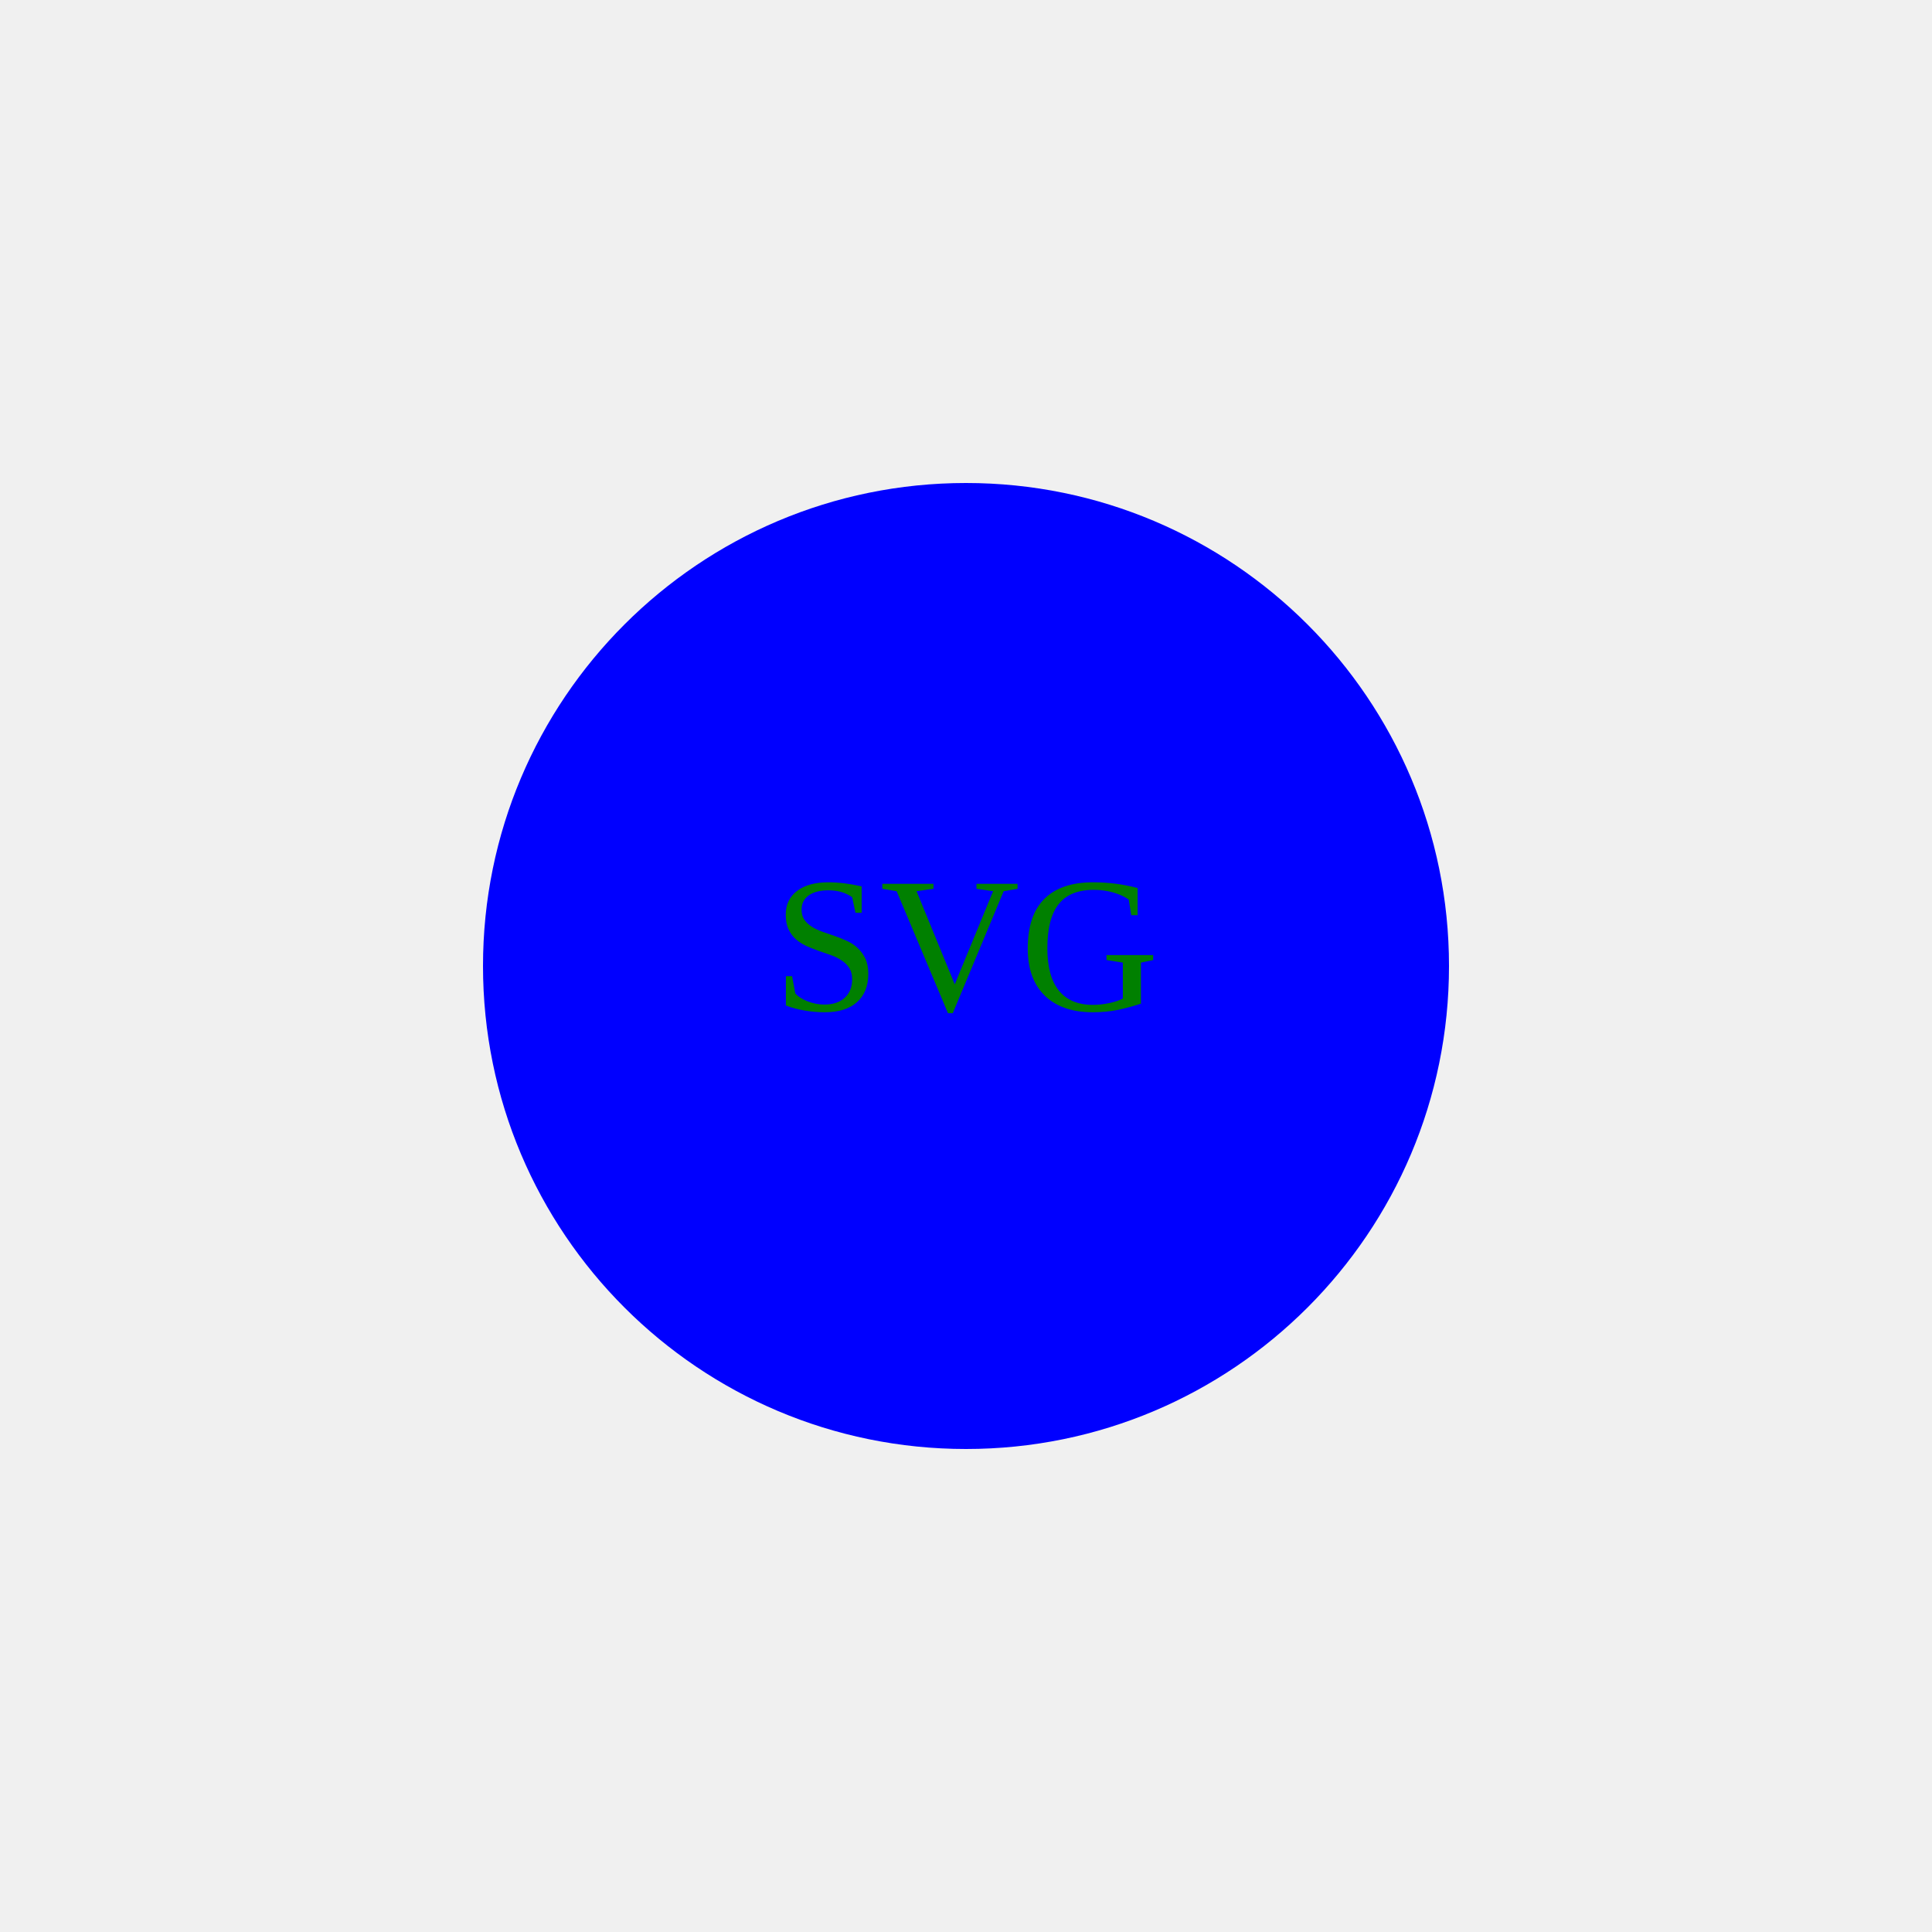
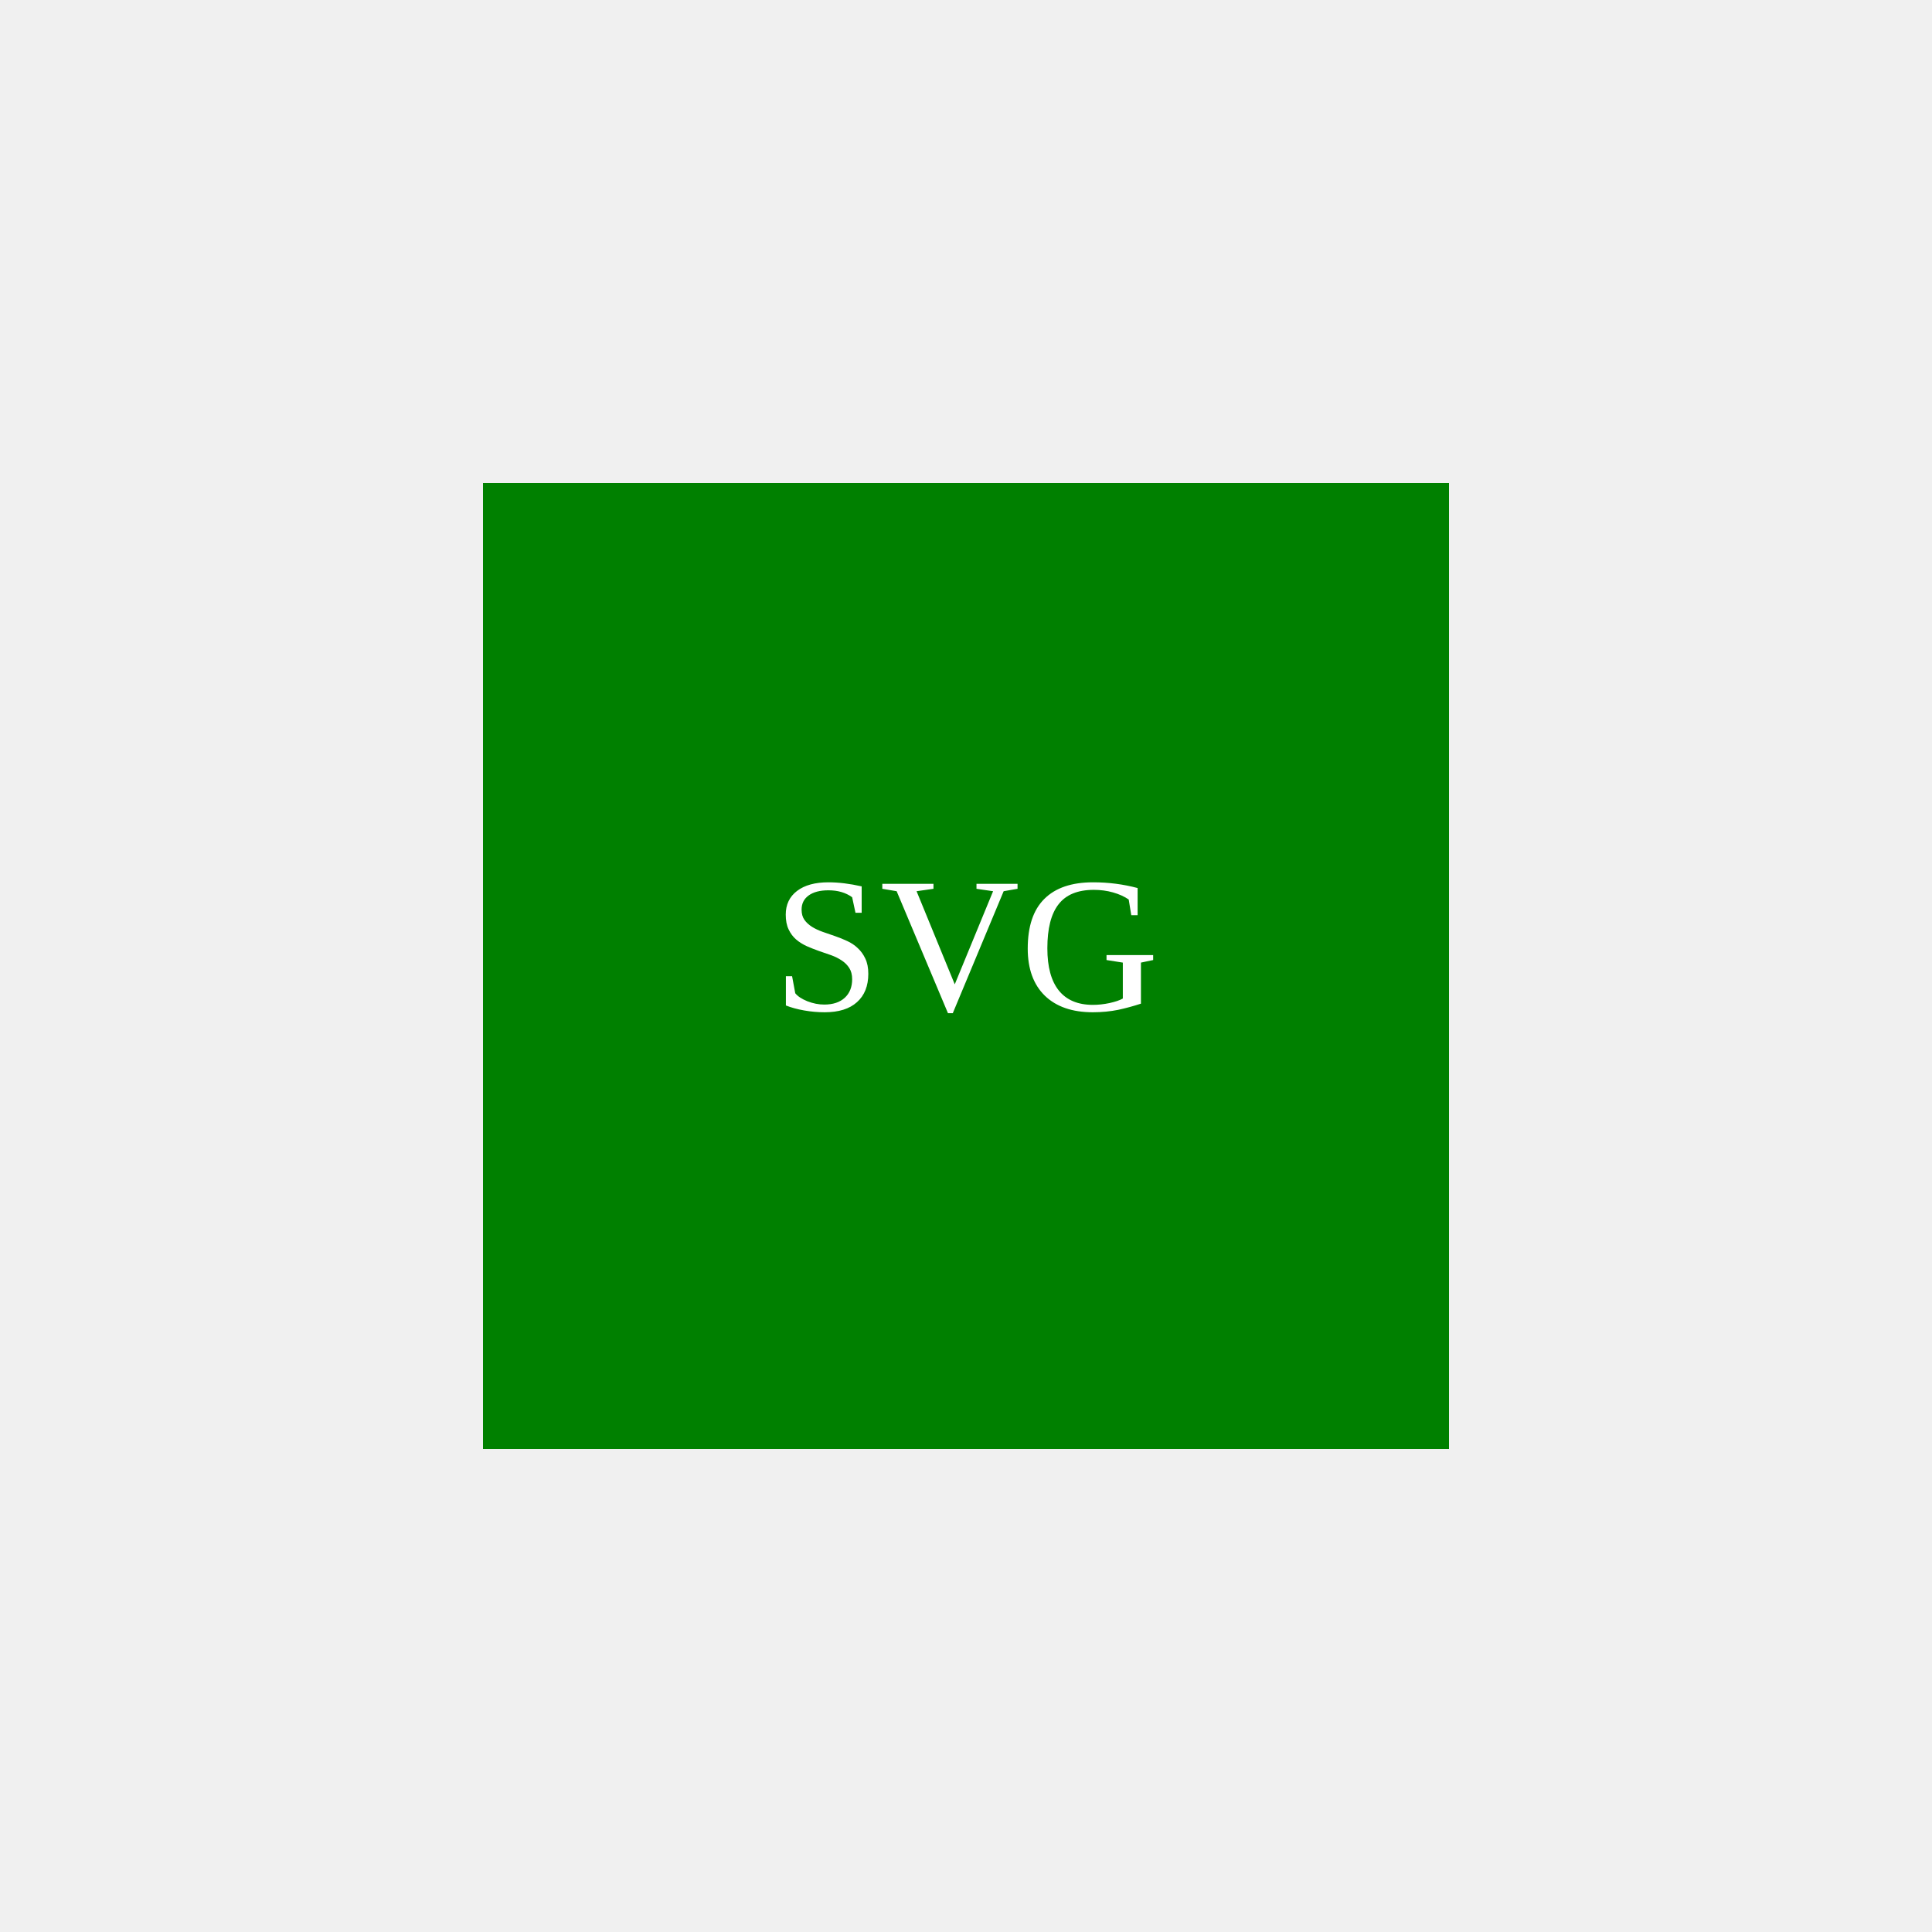
<svg xmlns="http://www.w3.org/2000/svg" width="200" height="200">
-   <circle cx="100" cy="100" r="50" fill="blue" />
-   <text x="50%" y="50%" dominant-baseline="middle" text-anchor="middle" fill="green" font-size="20">SVG</text>
+   <rect width="100" height="100" x="50" y="50" fill="green" />
+   <text x="50%" y="50%" dominant-baseline="middle" text-anchor="middle" fill="white" font-size="20">SVG</text>
</svg>
